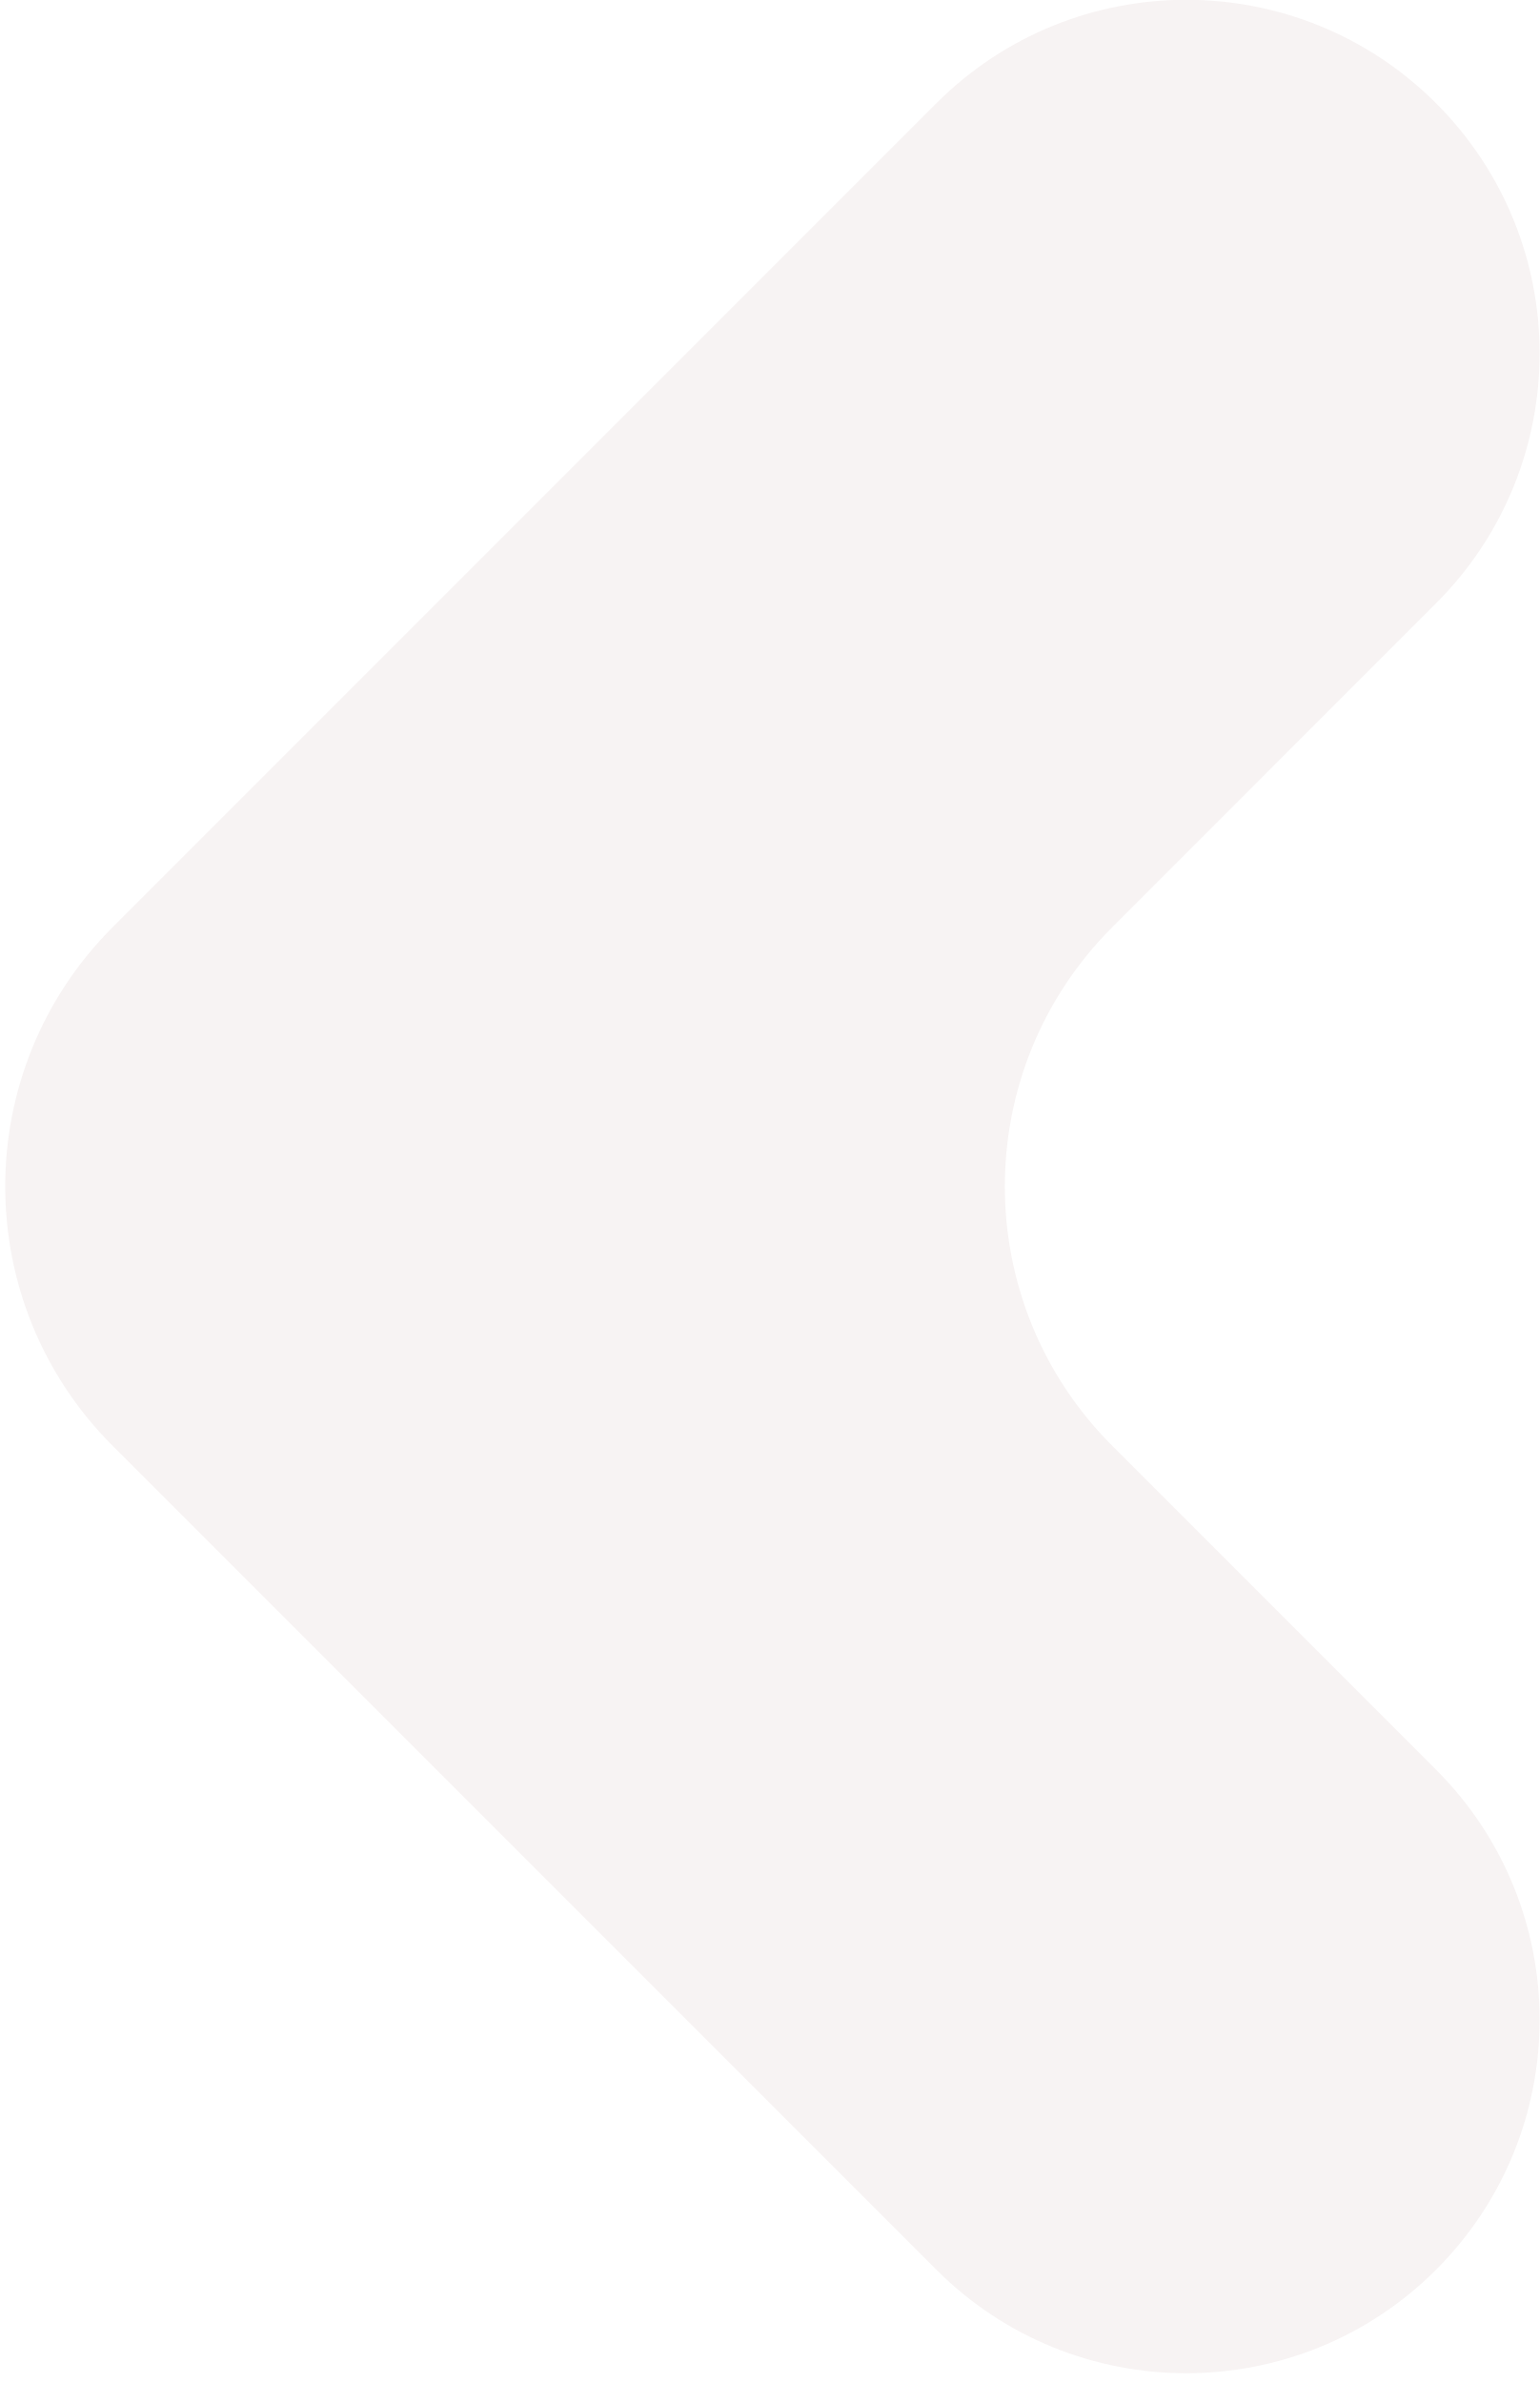
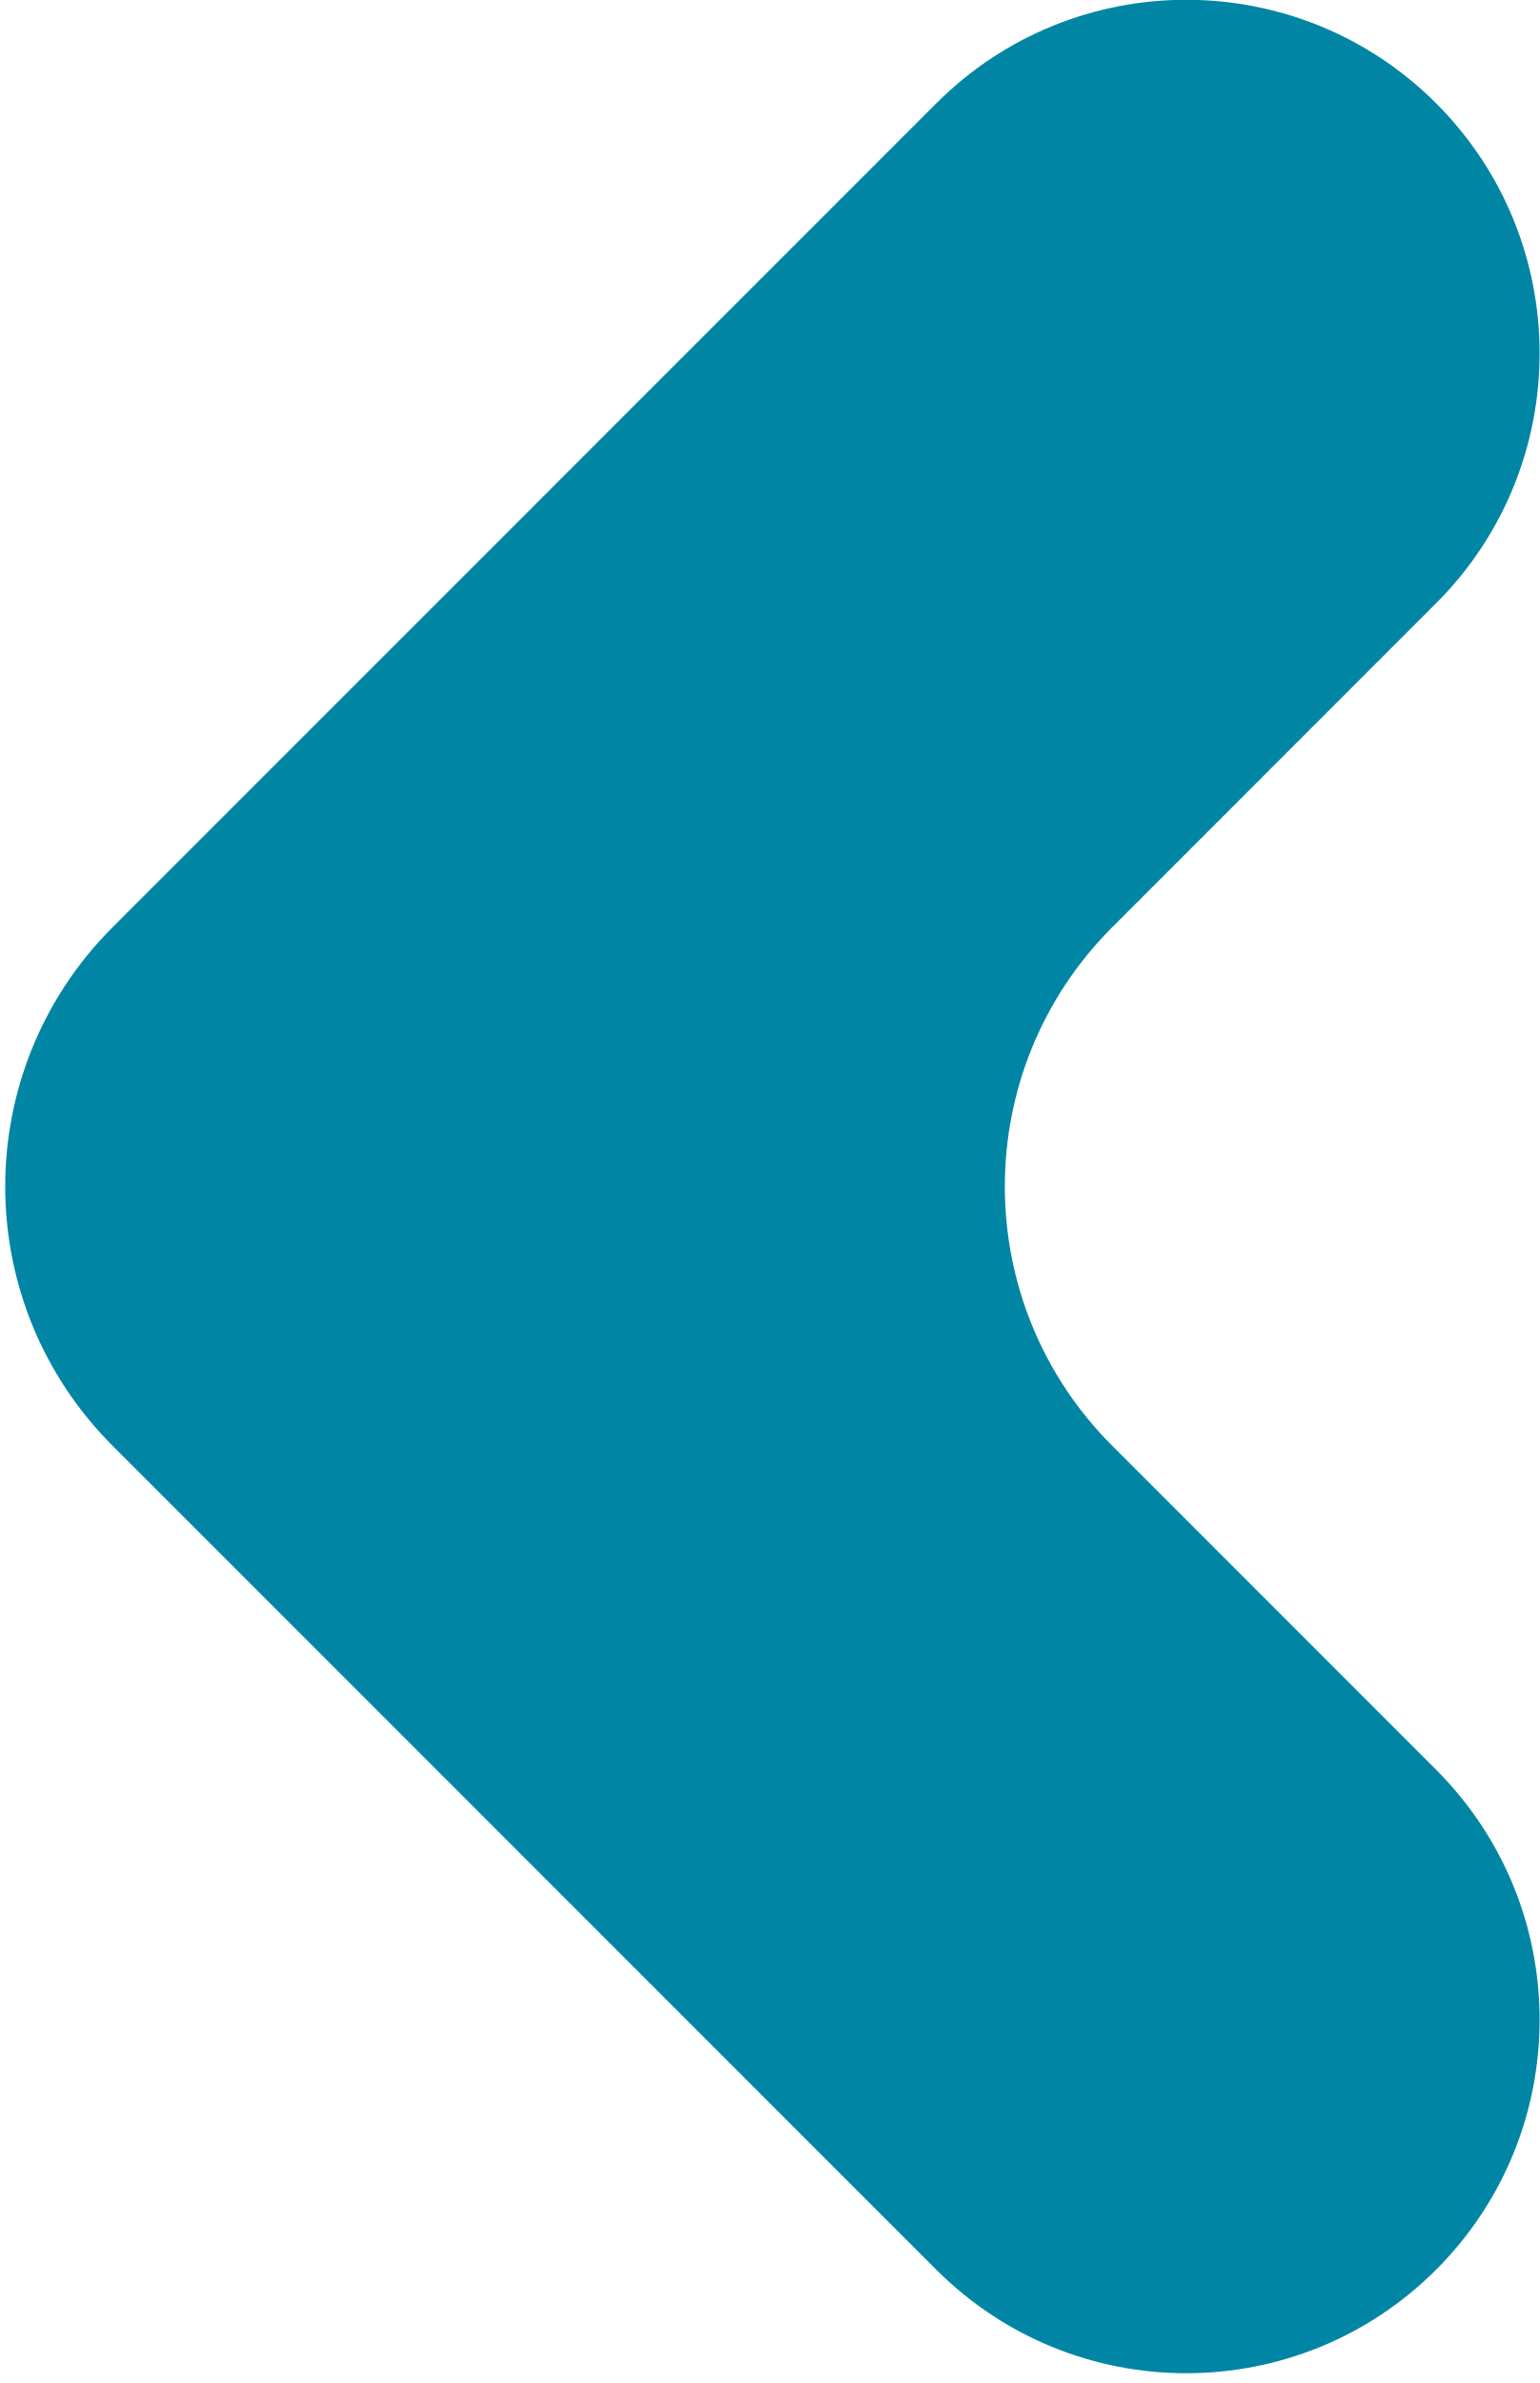
<svg xmlns="http://www.w3.org/2000/svg" width="42" height="65" viewBox="0 0 42 65" fill="none">
-   <path d="M39.182 2.818C35.416 -0.947 29.311 -0.947 25.546 2.818L3.071 25.293C-0.834 29.198 -0.834 35.529 3.071 39.435L25.546 61.909C29.311 65.675 35.416 65.675 39.182 61.909C42.947 58.144 42.947 52.038 39.182 48.273L30.344 39.435C26.439 35.529 26.439 29.198 30.344 25.293L39.182 16.454C42.947 12.689 42.947 6.584 39.182 2.818Z" fill="#F7F3F3" />
+   <path d="M39.182 2.818C35.416 -0.947 29.311 -0.947 25.546 2.818L3.071 25.293C-0.834 29.198 -0.834 35.529 3.071 39.435L25.545 61.909C29.311 65.675 35.416 65.675 39.182 61.909V61.909C42.947 58.144 42.947 52.038 39.182 48.273L30.344 39.435C26.439 35.529 26.439 29.198 30.344 25.293L39.182 16.454C42.947 12.689 42.947 6.584 39.182 2.818V2.818Z" fill="#0086A4" />
</svg>
